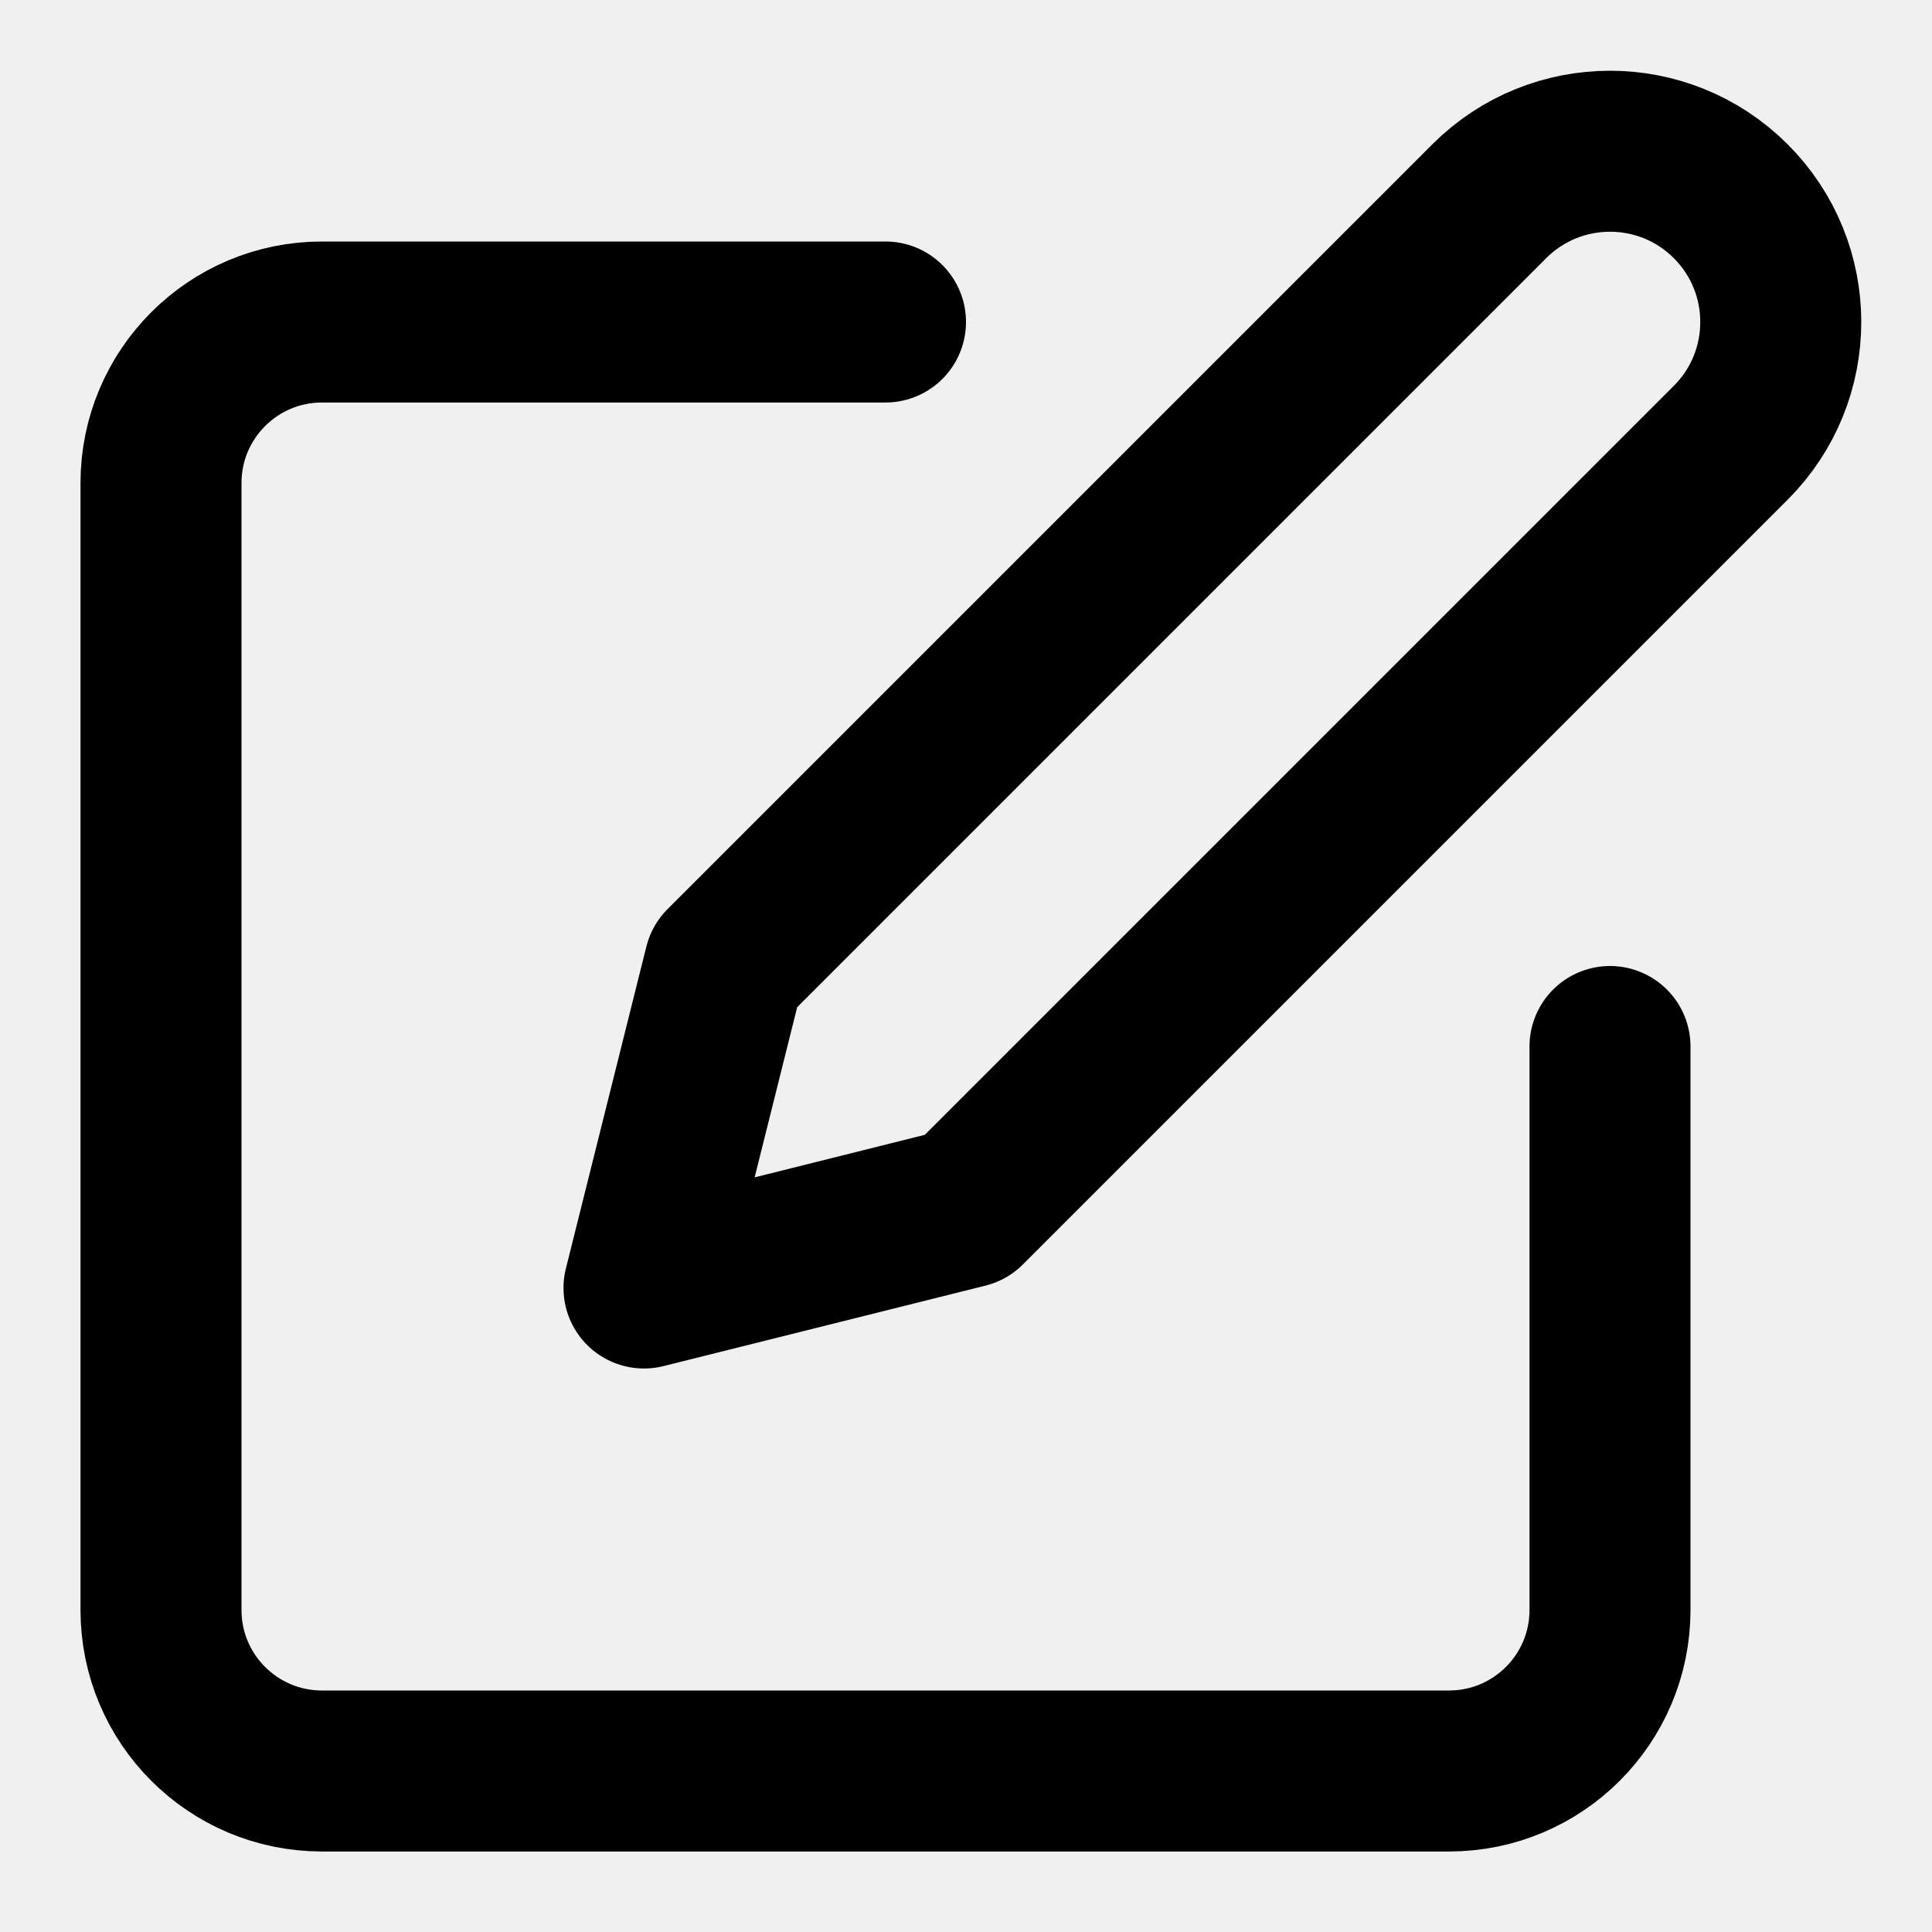
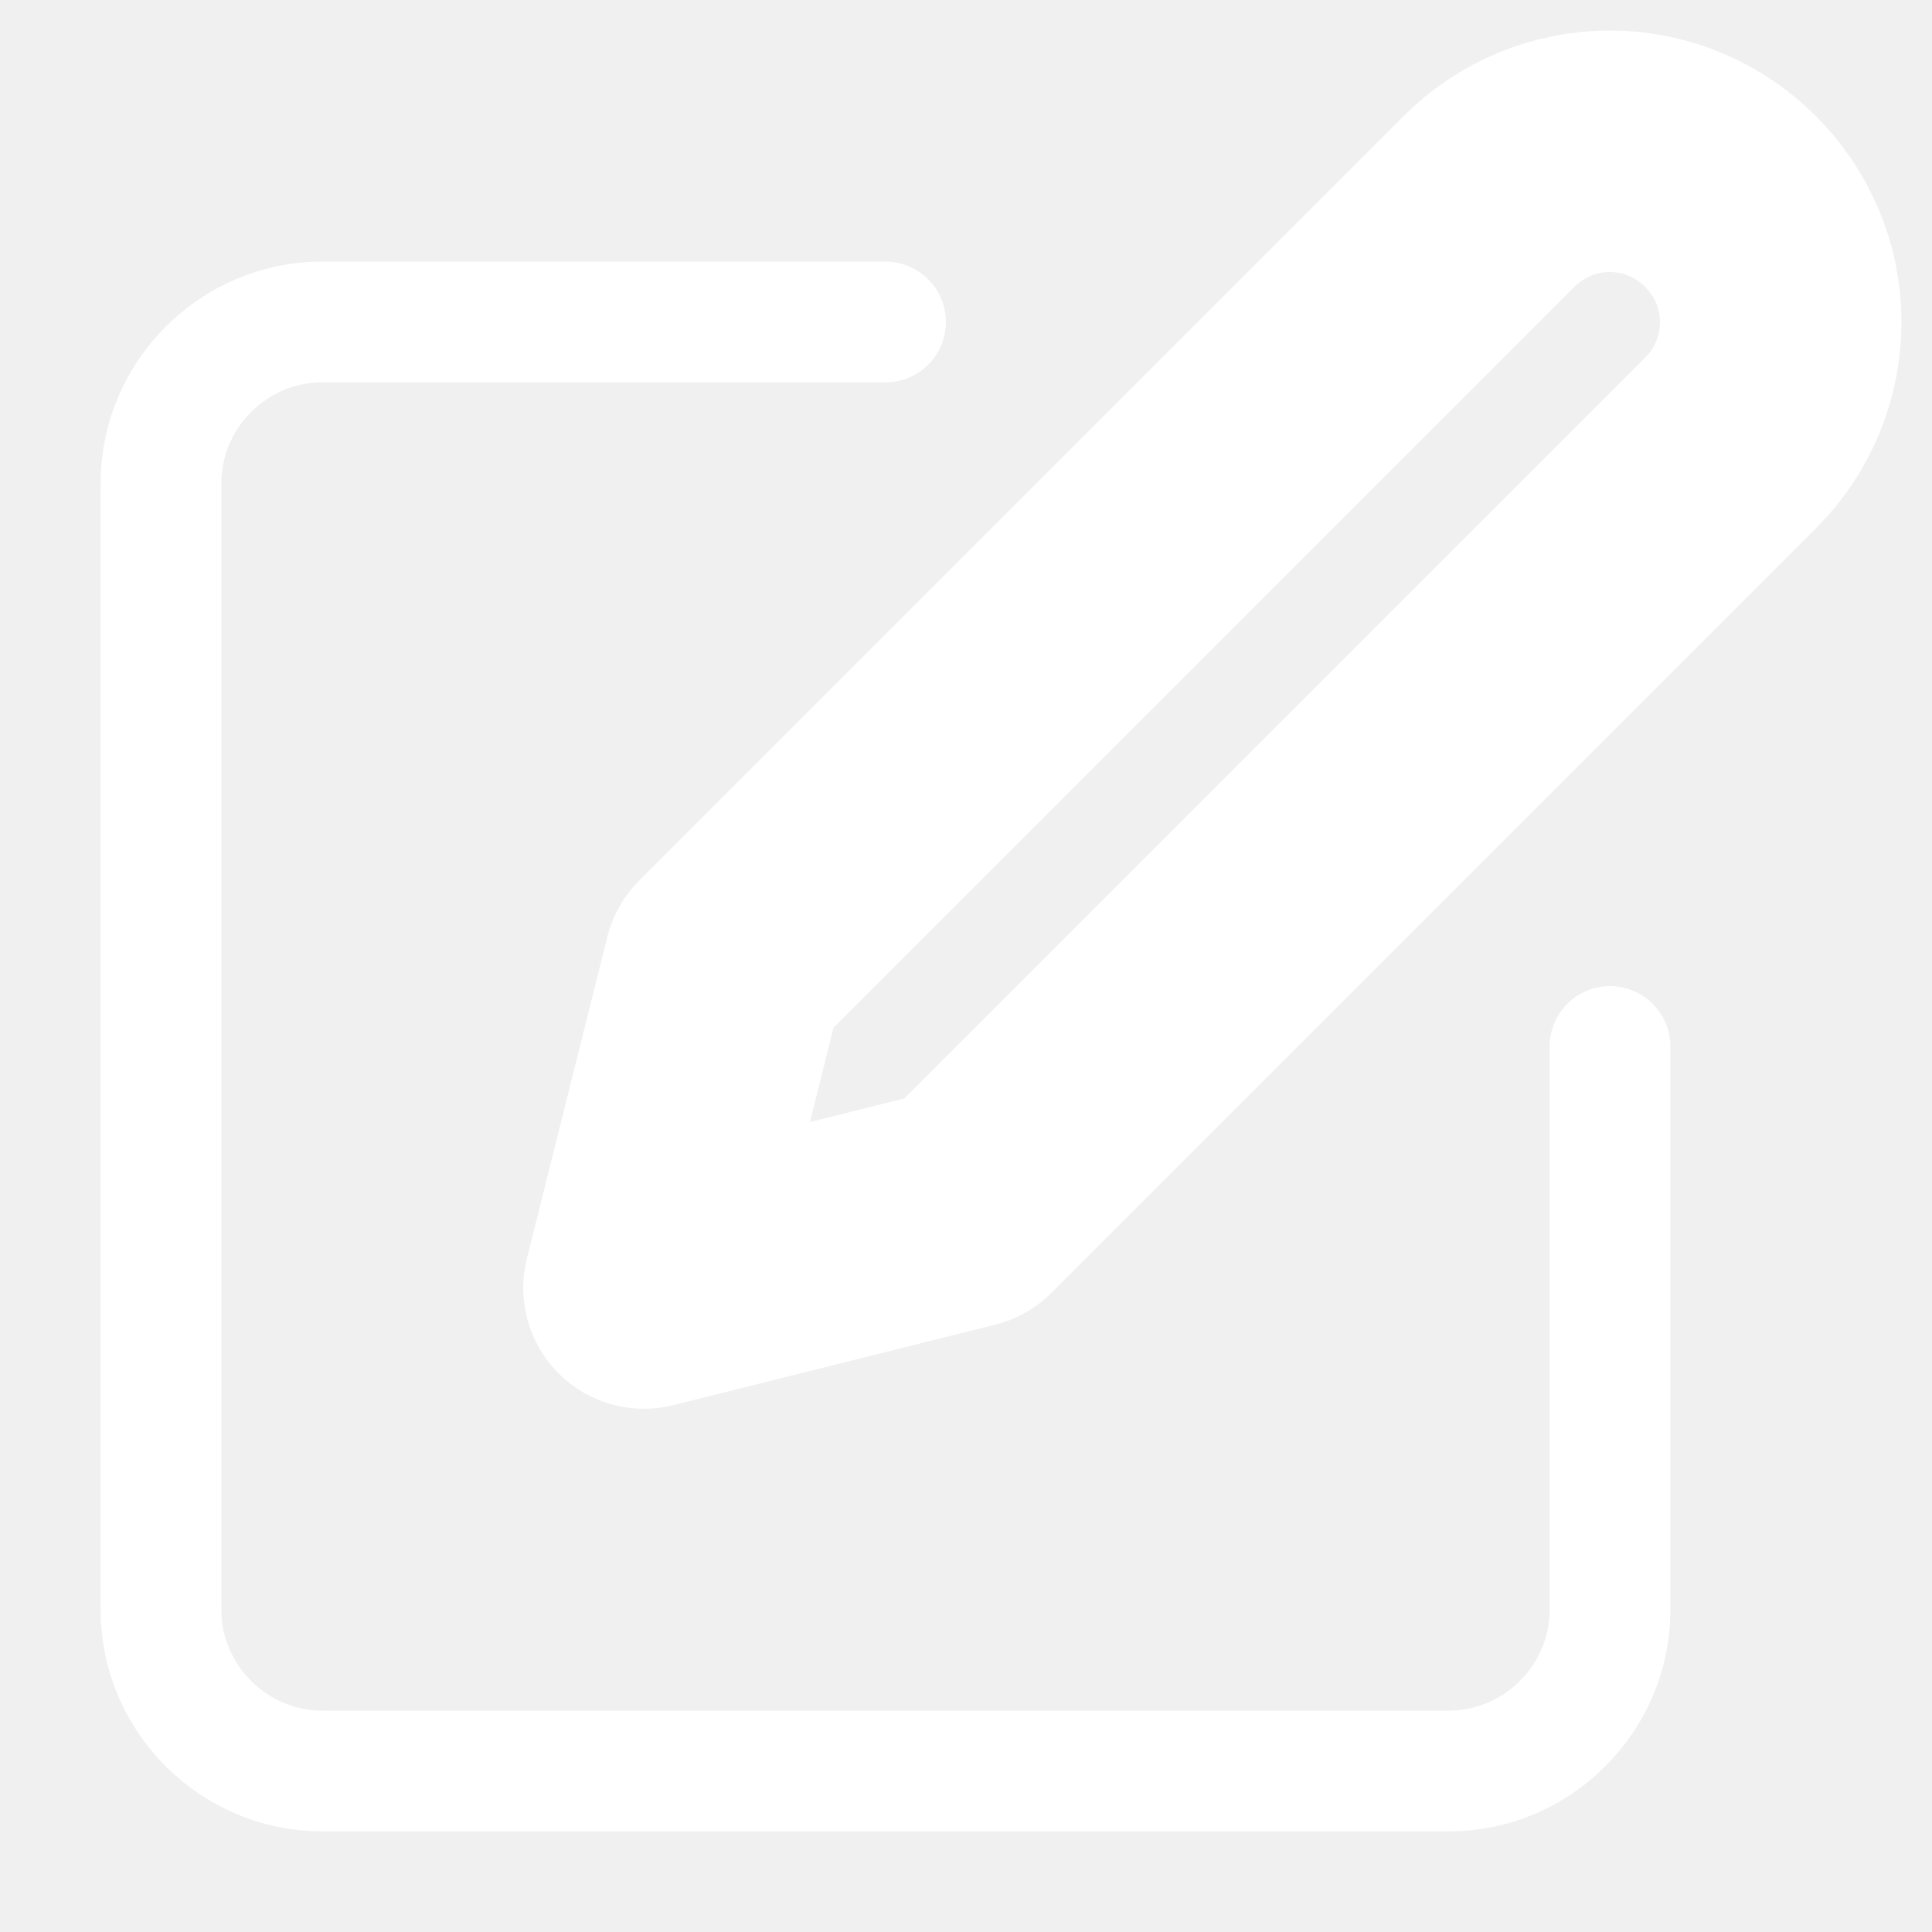
- <svg xmlns="http://www.w3.org/2000/svg" width="24" height="24" viewBox="0 0 24 24" fill="none" stroke="currentColor" stroke-width="2" stroke-linecap="round" stroke-linejoin="round" class="feather feather-edit">
-   <path d="M11 4H4a2 2 0 0 0-2 2v14a2 2 0 0 0 2 2h14a2 2 0 0 0 2-2v-7" />
-   <path d="M18.5 2.5a2.121 2.121 0 0 1 3 3L12 15l-4 1 1-4 9.5-9.5z" />
+ <svg xmlns="http://www.w3.org/2000/svg" width="100%" height="100%" viewBox="0 0 24 24" version="1.1" xml:space="preserve" style="fill-rule:evenodd;clip-rule:evenodd;stroke-linecap:round;stroke-linejoin:round;">
+   <path d="M11,4L4,4C2.903,4 2,4.903 2,6L2,20C2,21.097 2.903,22 4,22L18,22C19.097,22 20,21.097 20,20L20,13" style="fill:none;fill-rule:nonzero;stroke:white;stroke-width:1.5px;" />
+   <path d="M18.5,2.5C18.898,2.102 19.438,1.879 20,1.879C21.164,1.879 22.121,2.836 22.121,4C22.121,4.562 21.898,5.102 21.5,5.5L12,15L8,16L9,12L18.5,2.5Z" style="fill:none;fill-rule:nonzero;stroke:white;stroke-width:3px;" />
</svg>
